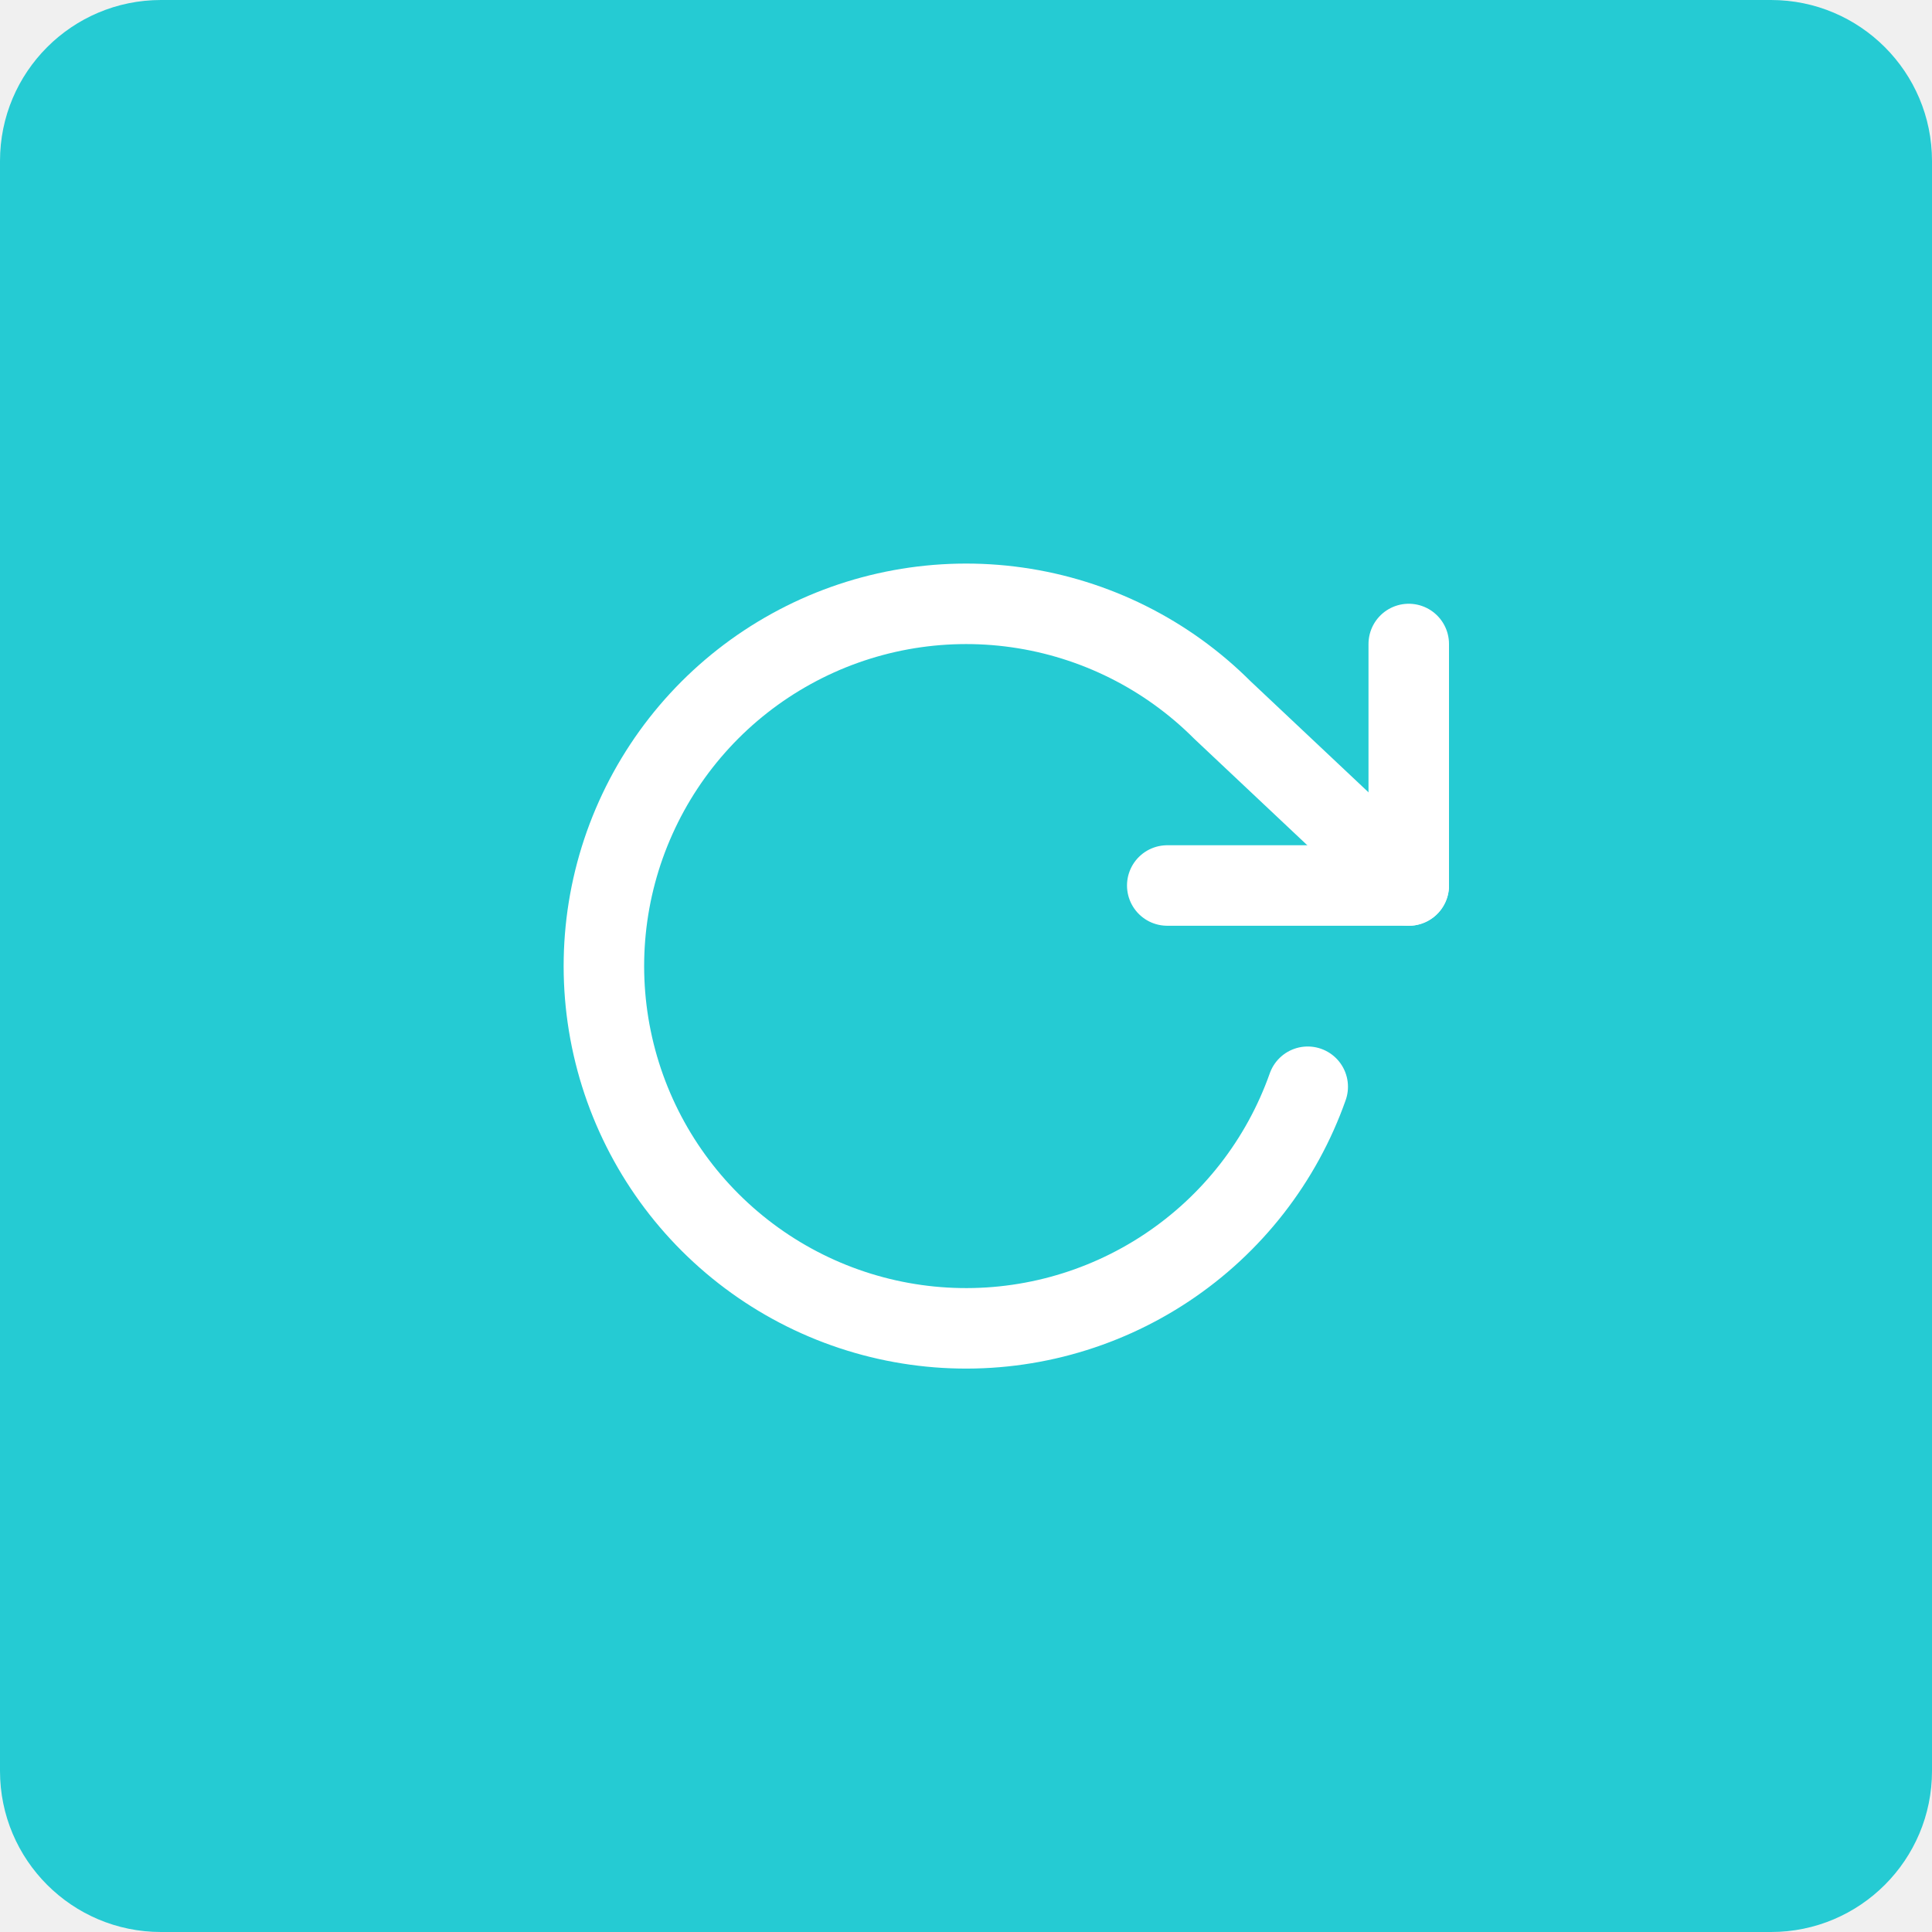
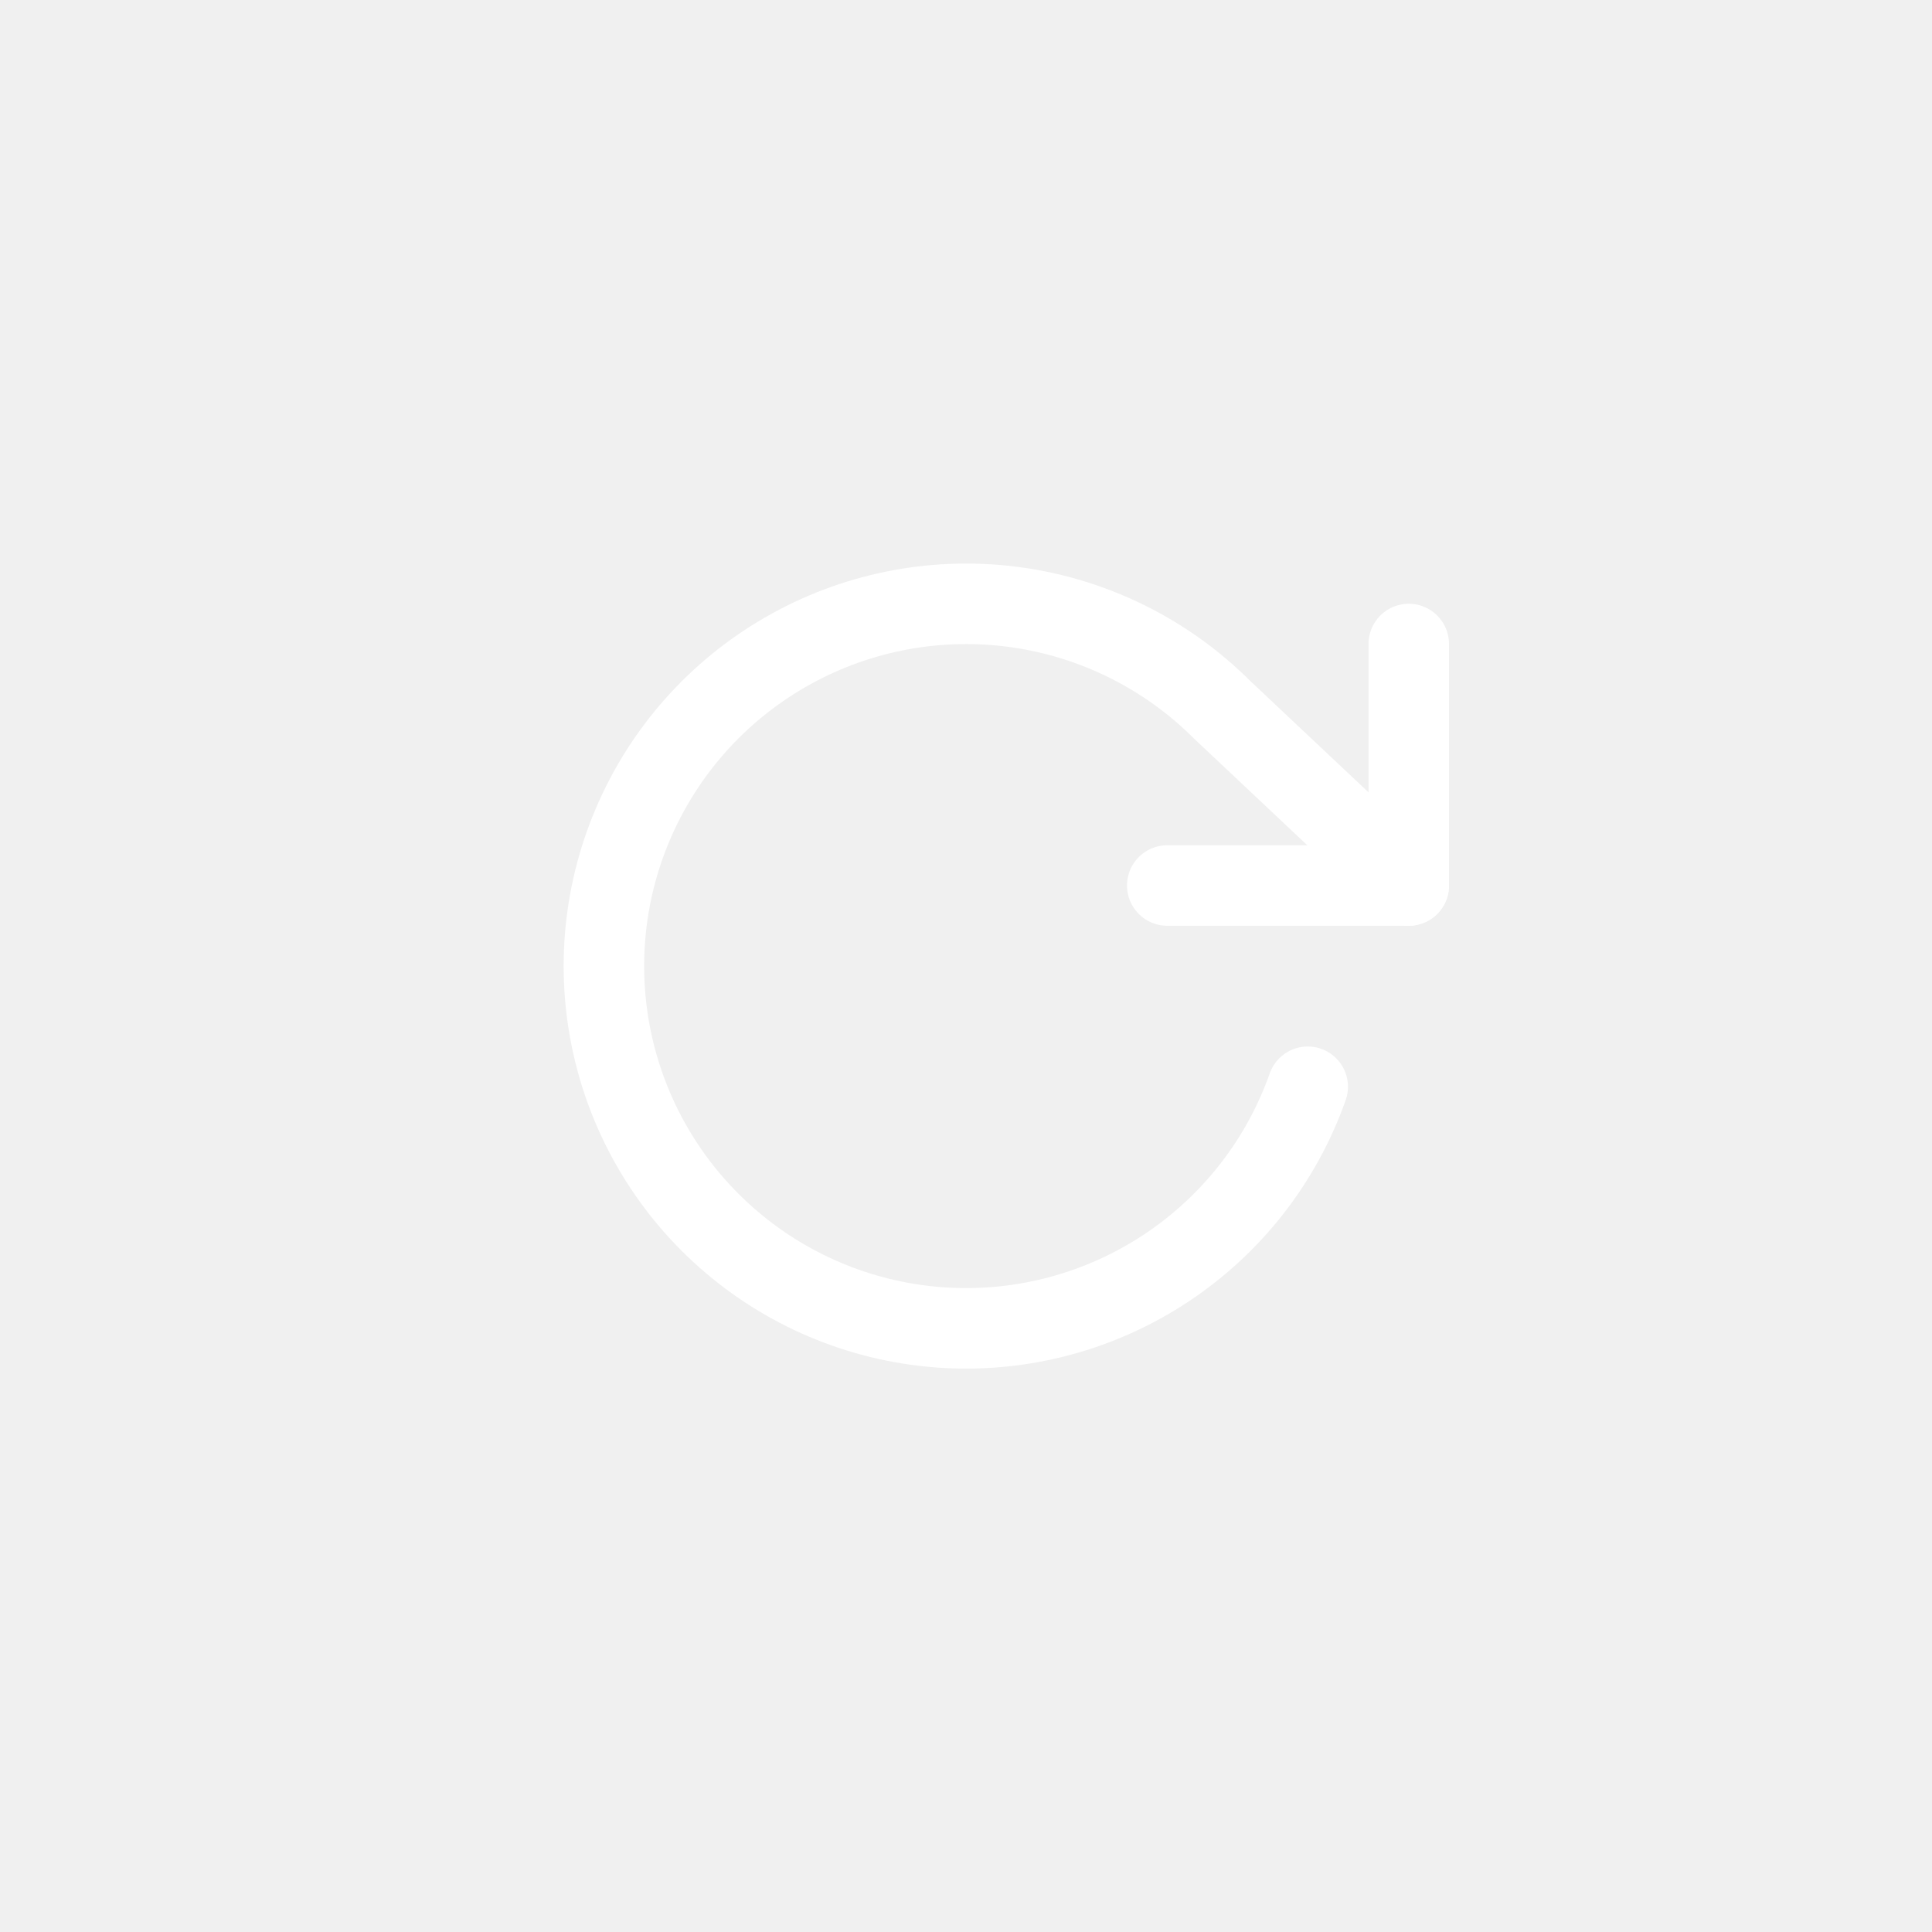
<svg xmlns="http://www.w3.org/2000/svg" width="48" height="48" viewBox="0 0 48 48" fill="none">
-   <rect width="48" height="48" rx="4" fill="#25CBD3" />
+   <rect width="48" height="48" rx="4" fill="none" />
  <path d="M35 16V22H29" stroke="white" stroke-width="2" stroke-linecap="round" stroke-linejoin="round" />
  <path d="M32.49 27C31.84 28.84 30.609 30.419 28.984 31.498C27.359 32.578 25.426 33.101 23.478 32.987C21.53 32.873 19.672 32.129 18.184 30.867C16.695 29.605 15.657 27.893 15.226 25.99C14.795 24.087 14.994 22.095 15.794 20.315C16.593 18.535 17.949 17.063 19.658 16.121C21.367 15.178 23.336 14.817 25.268 15.091C27.2 15.365 28.991 16.26 30.37 17.64L35 22" stroke="white" stroke-width="2" stroke-linecap="round" stroke-linejoin="round" />
</svg>
